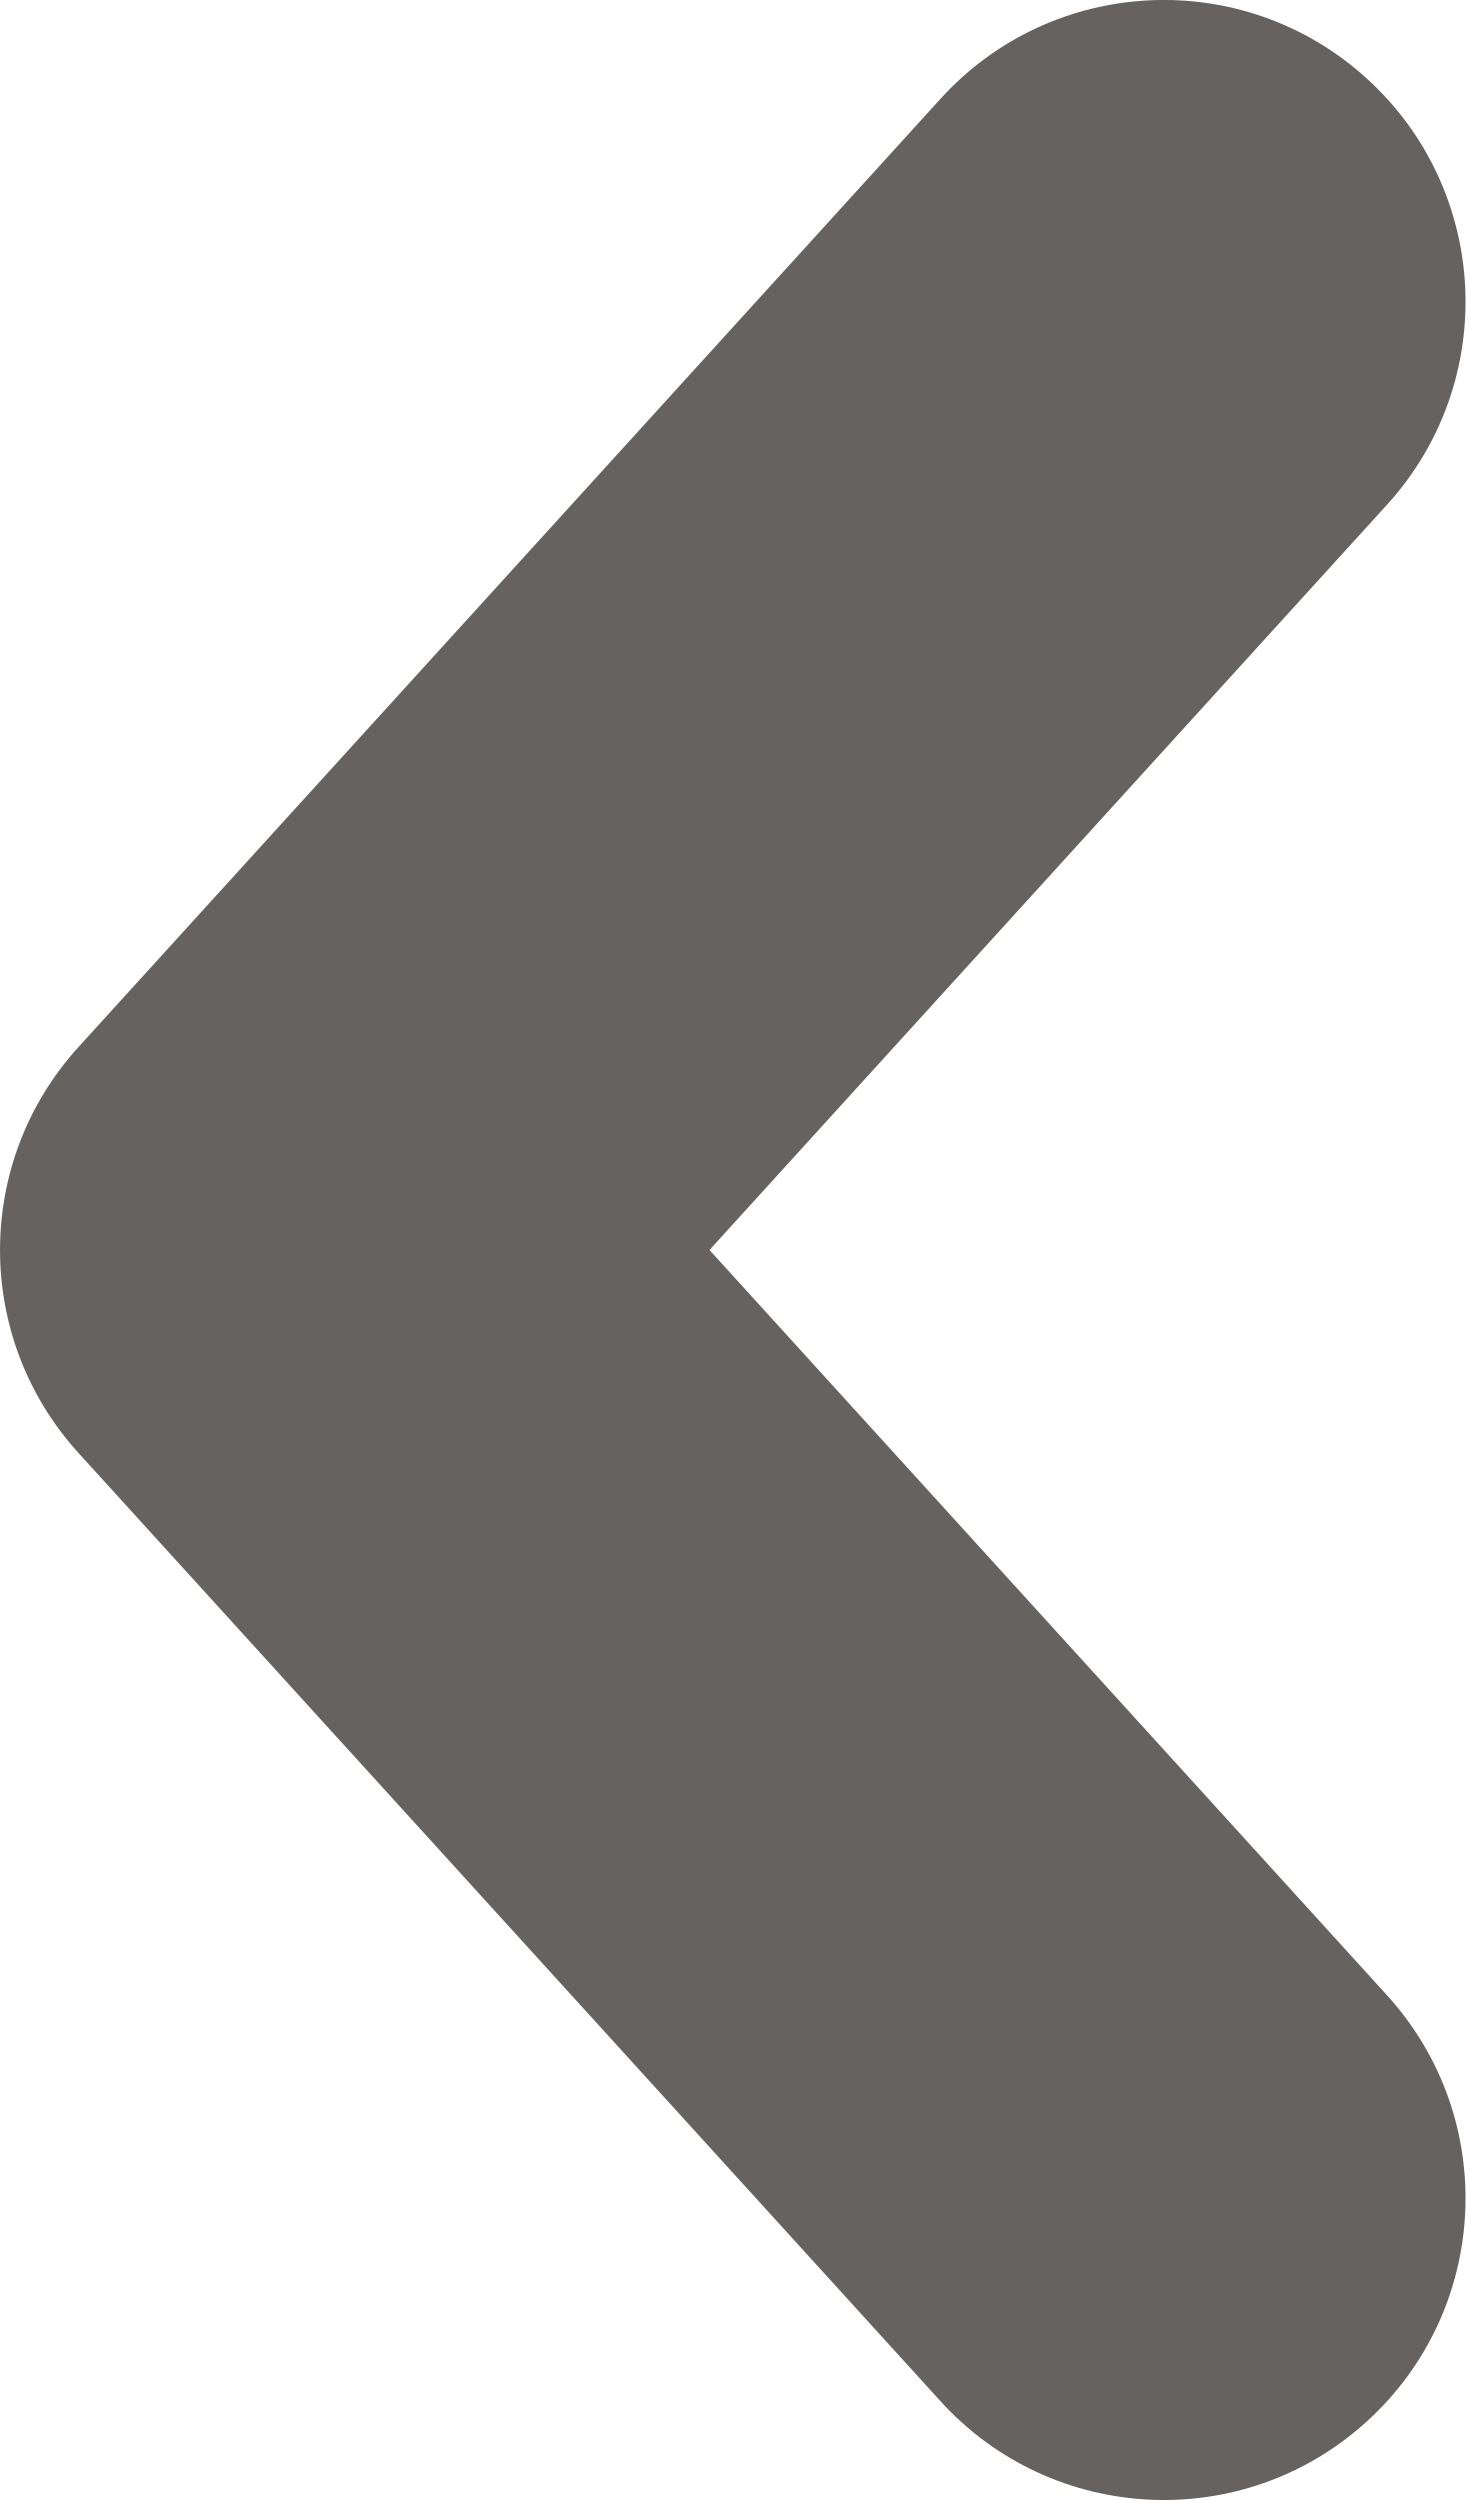
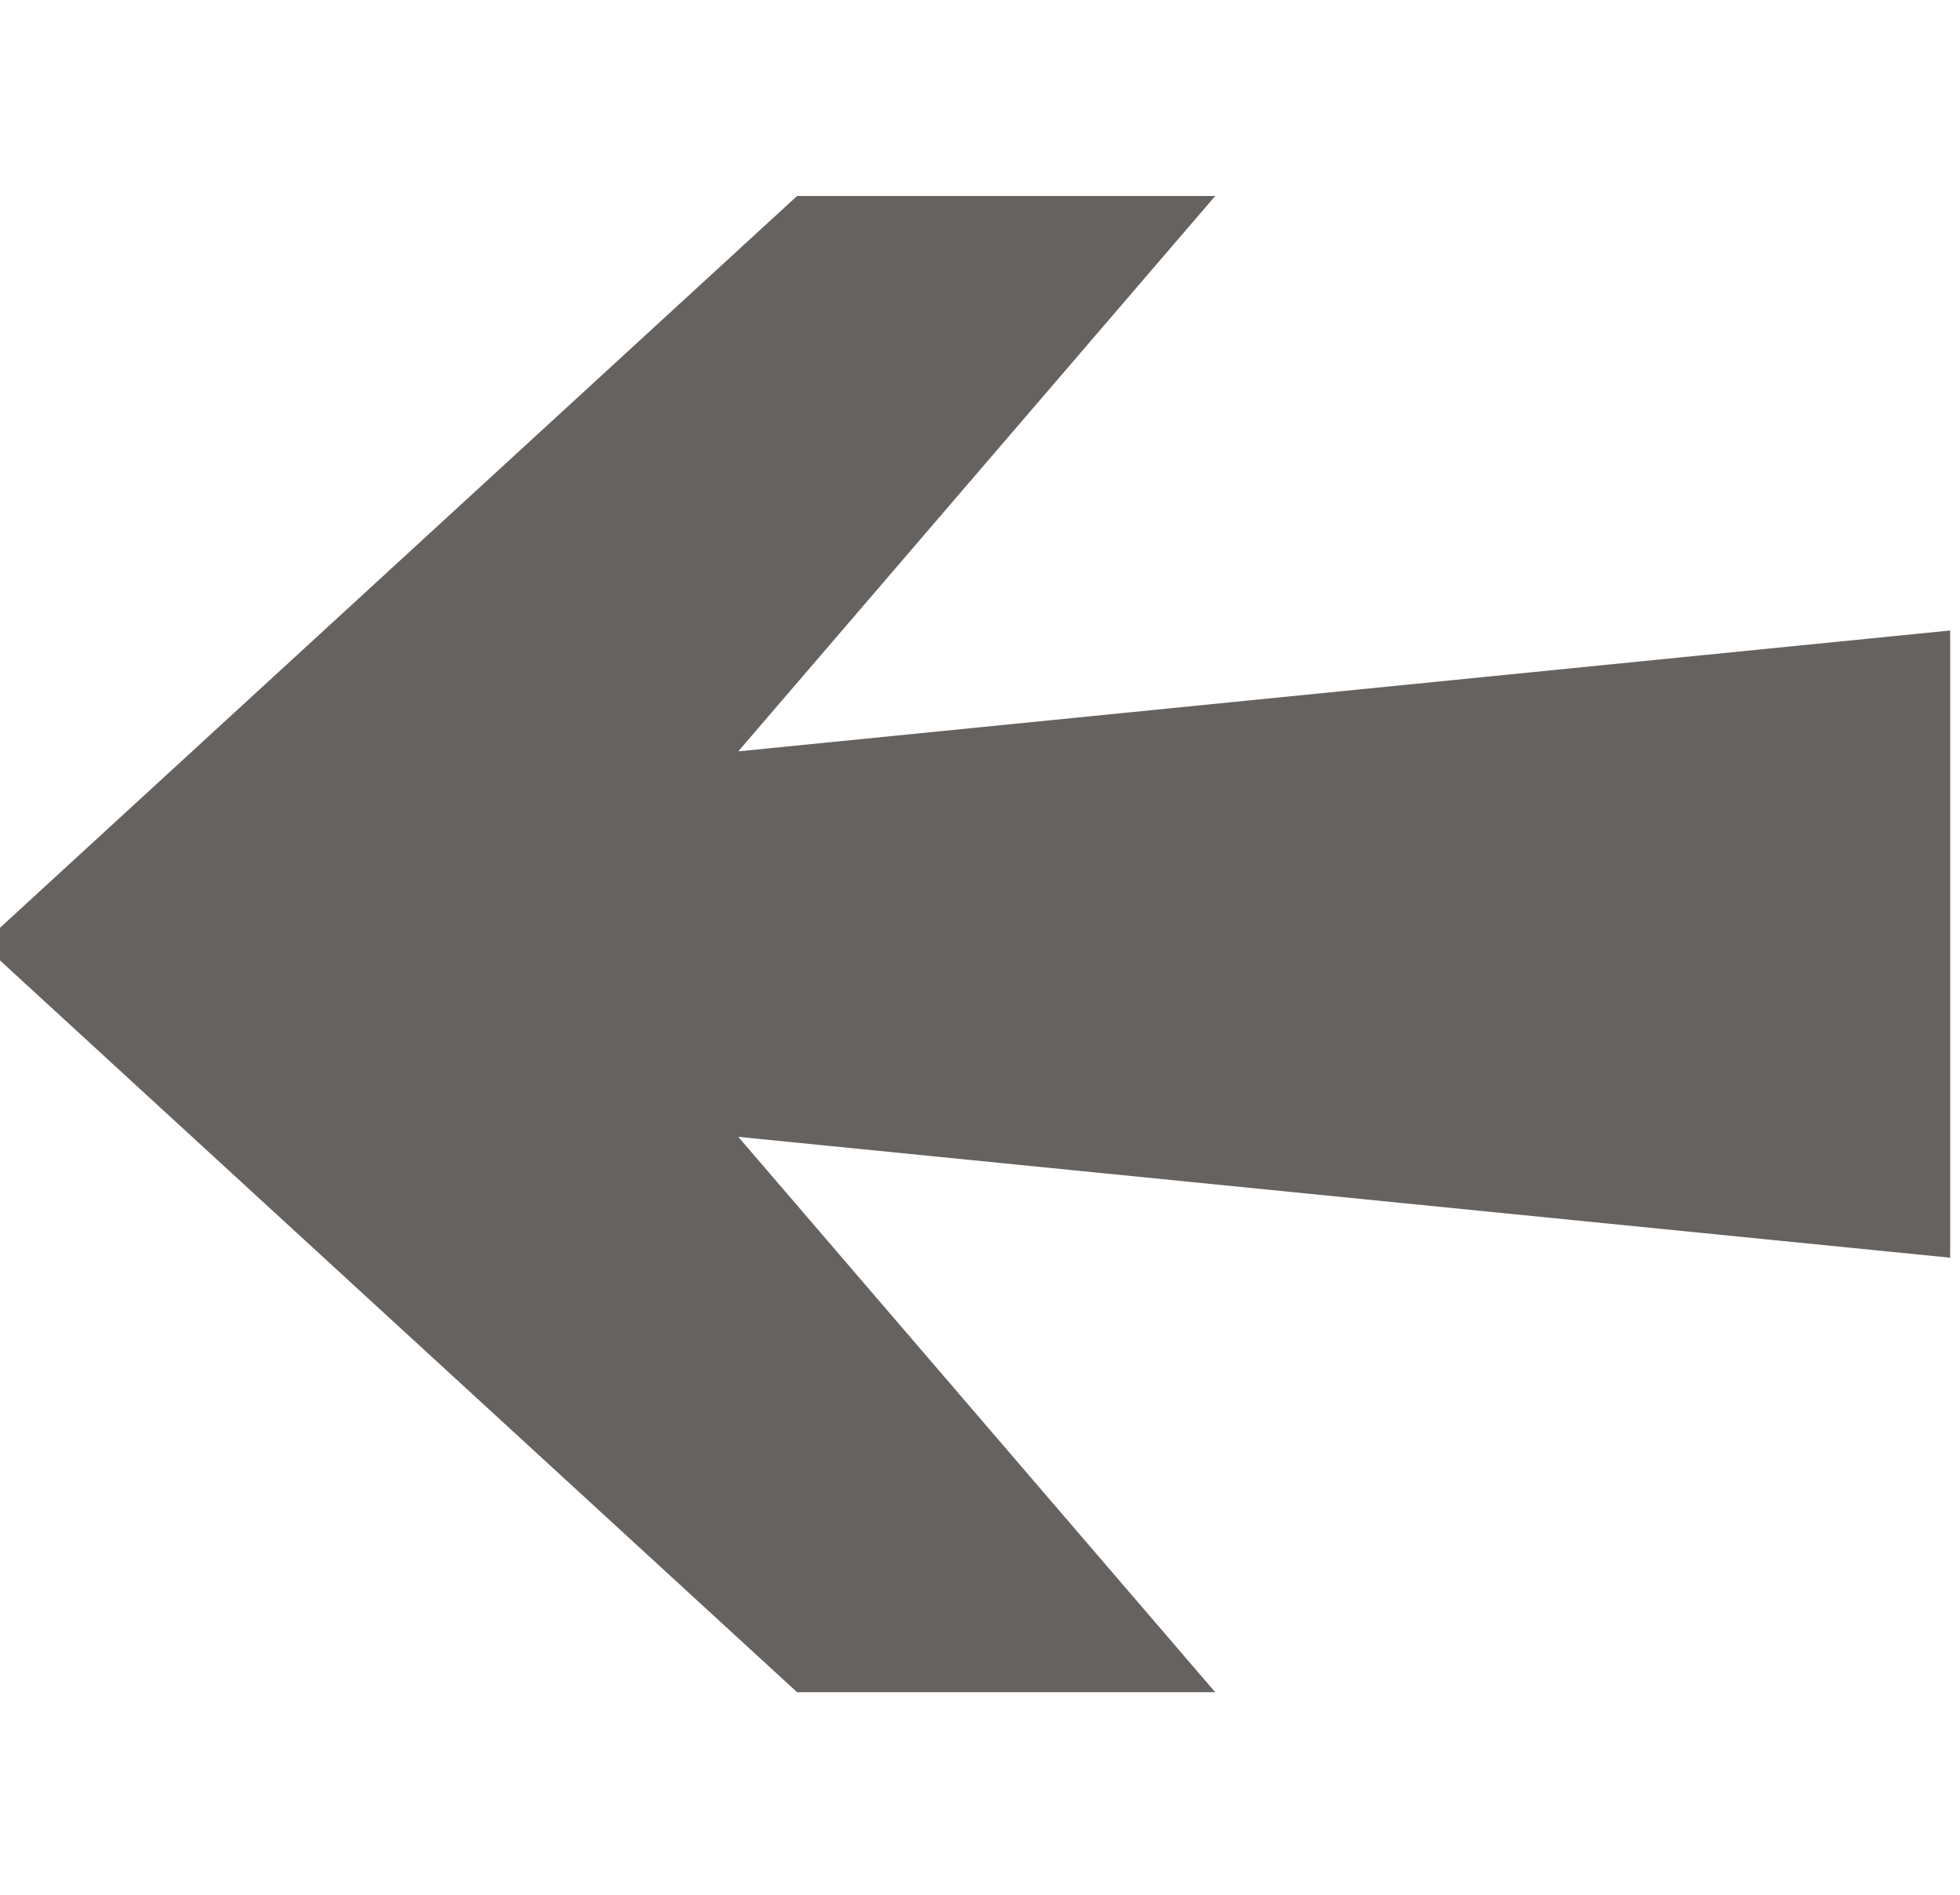
- <svg xmlns="http://www.w3.org/2000/svg" width="17" height="29" viewBox="0 0 17 29" fill="none">
-   <path fill-rule="evenodd" clip-rule="evenodd" d="M15.854 0.91C17.285 2.211 17.39 4.424 16.09 5.854L8.23 14.5L16.09 23.146C17.39 24.576 17.285 26.79 15.854 28.09C14.424 29.39 12.21 29.285 10.91 27.854L0.91 16.854C-0.303 15.519 -0.303 13.481 0.91 12.146L10.91 1.146C12.21 -0.285 14.424 -0.39 15.854 0.91Z" fill="#666260" />
+ <svg xmlns="http://www.w3.org/2000/svg" width="30" height="29" viewBox="0 0 30 29" fill="none">
+   <path d="M9.24809e-05 14.7L12.2 25.9L18.6 25.9L11.3 17.4L29.85 19.25L29.85 9.65L11.3 11.5L18.6 3L12.2 3L9.24372e-05 14.2L9.24809e-05 14.7Z" fill="#666260" />
</svg>
